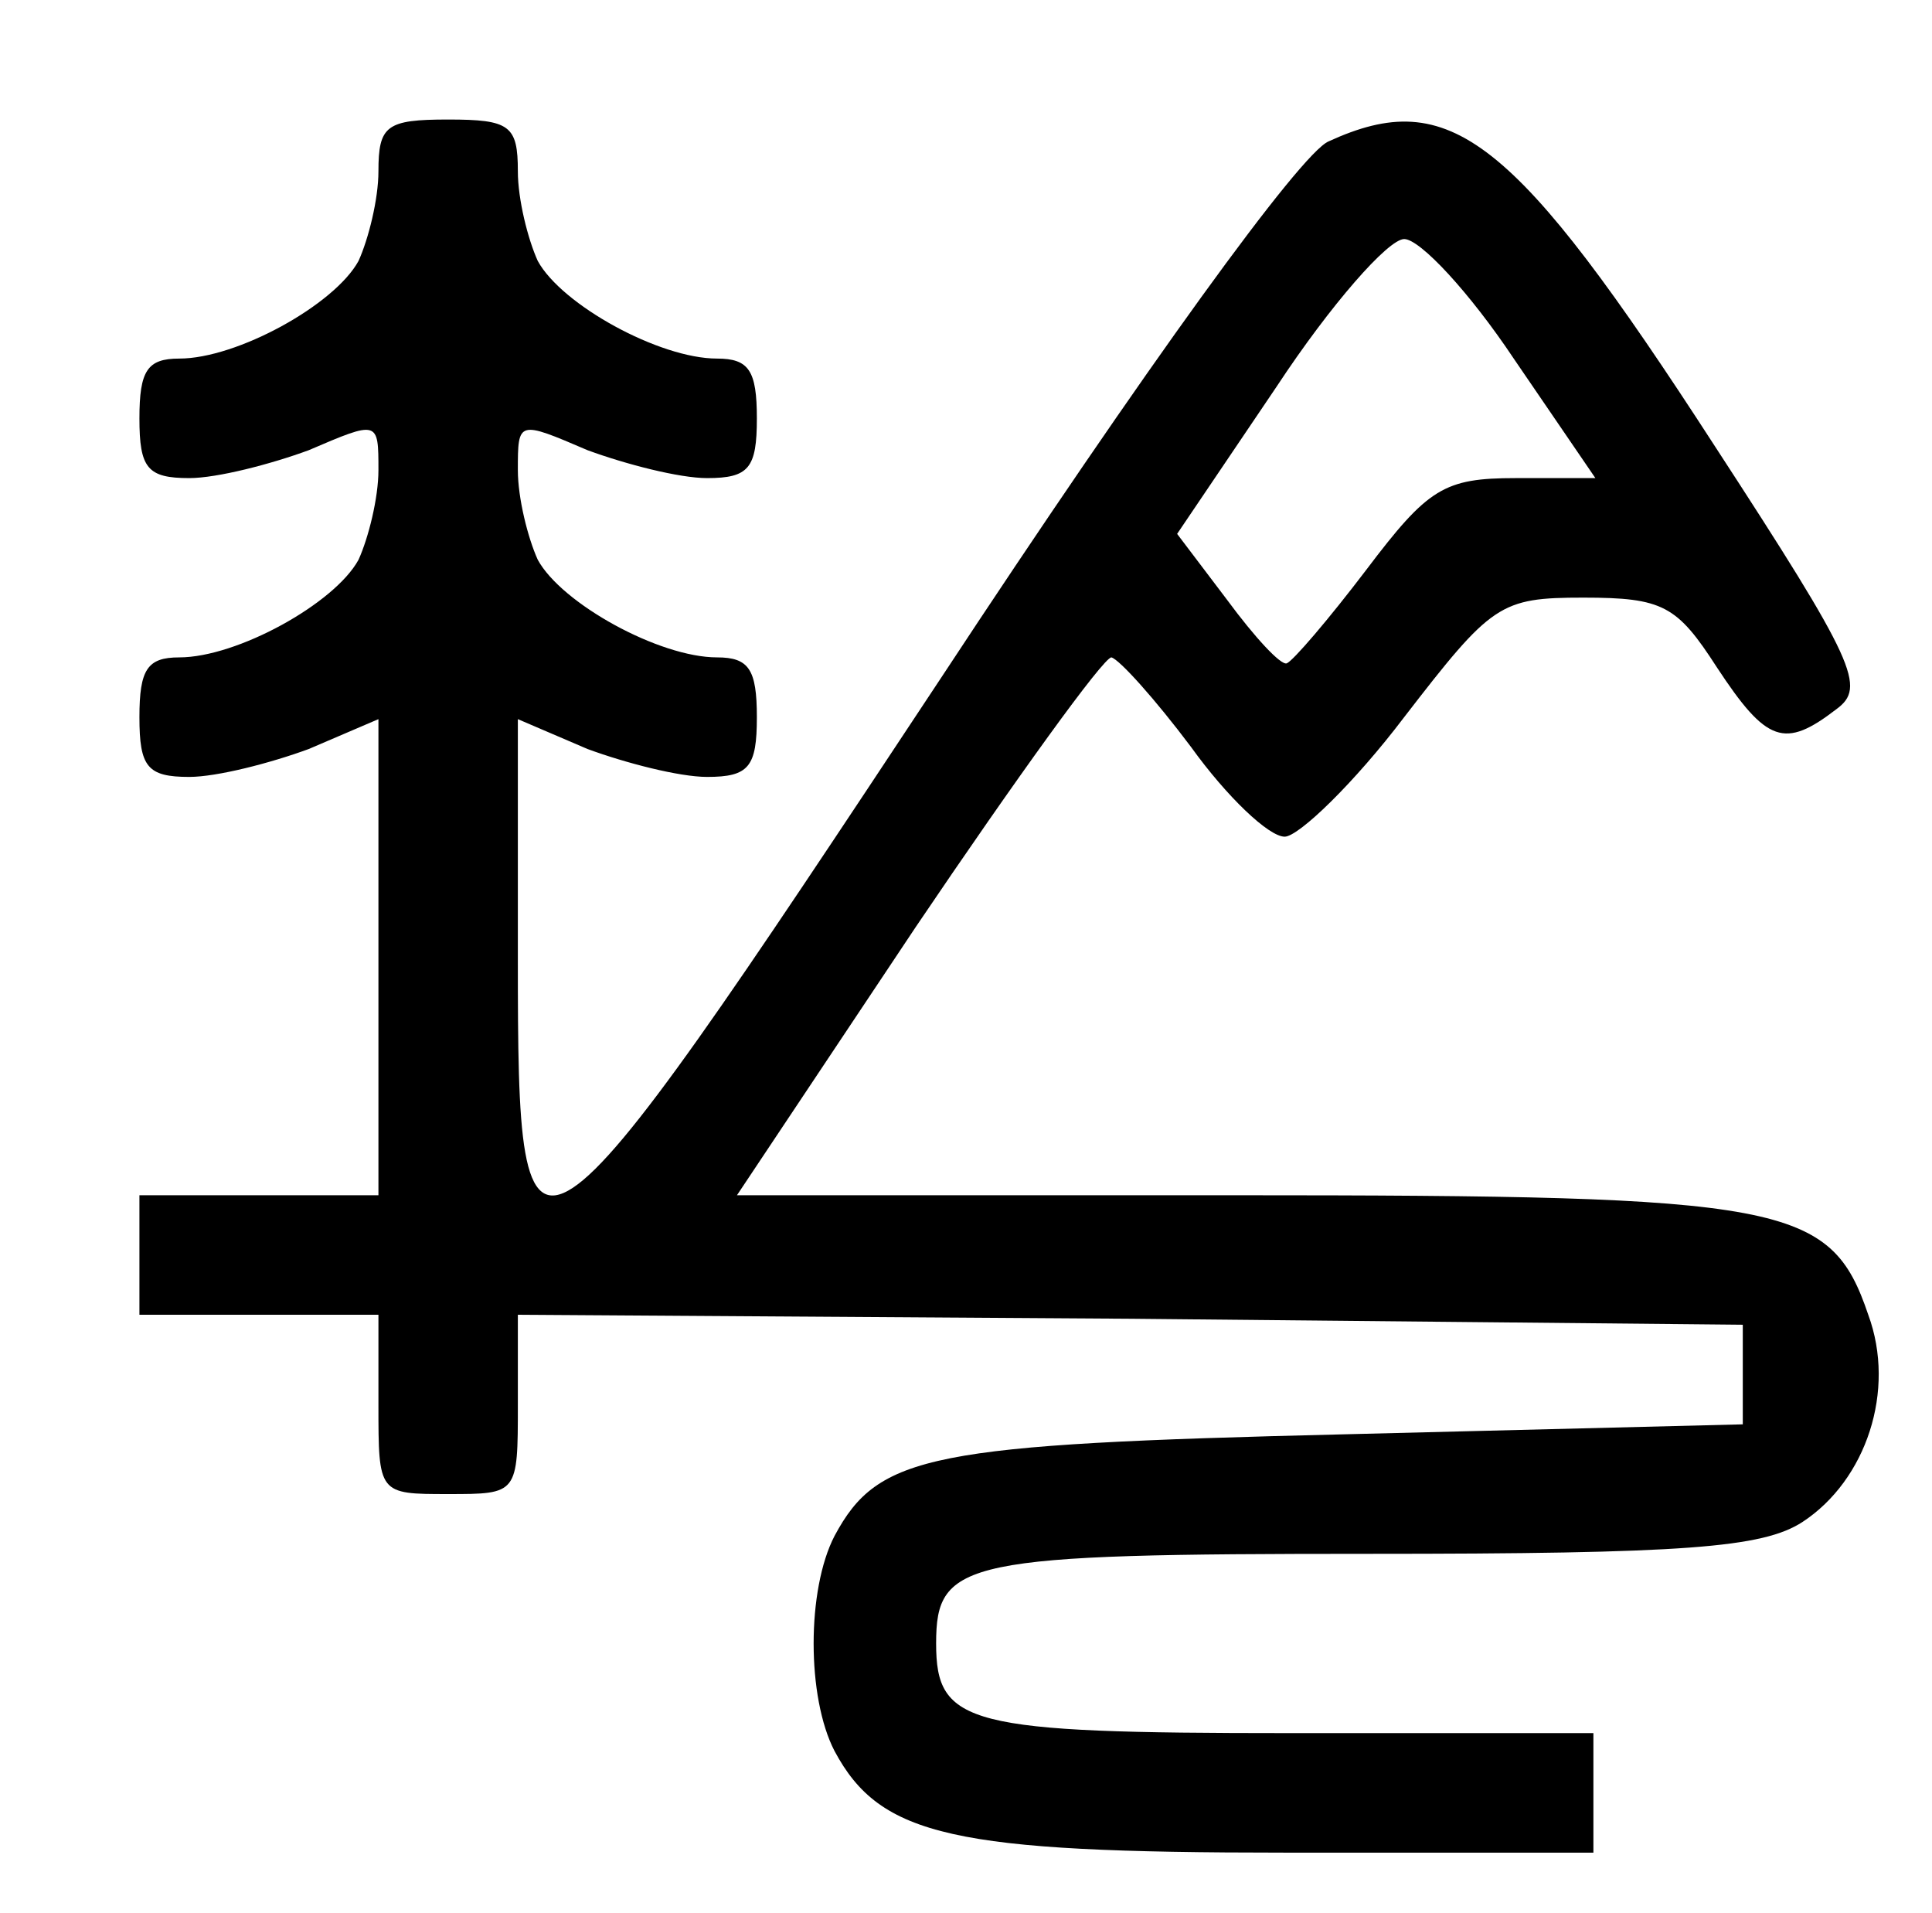
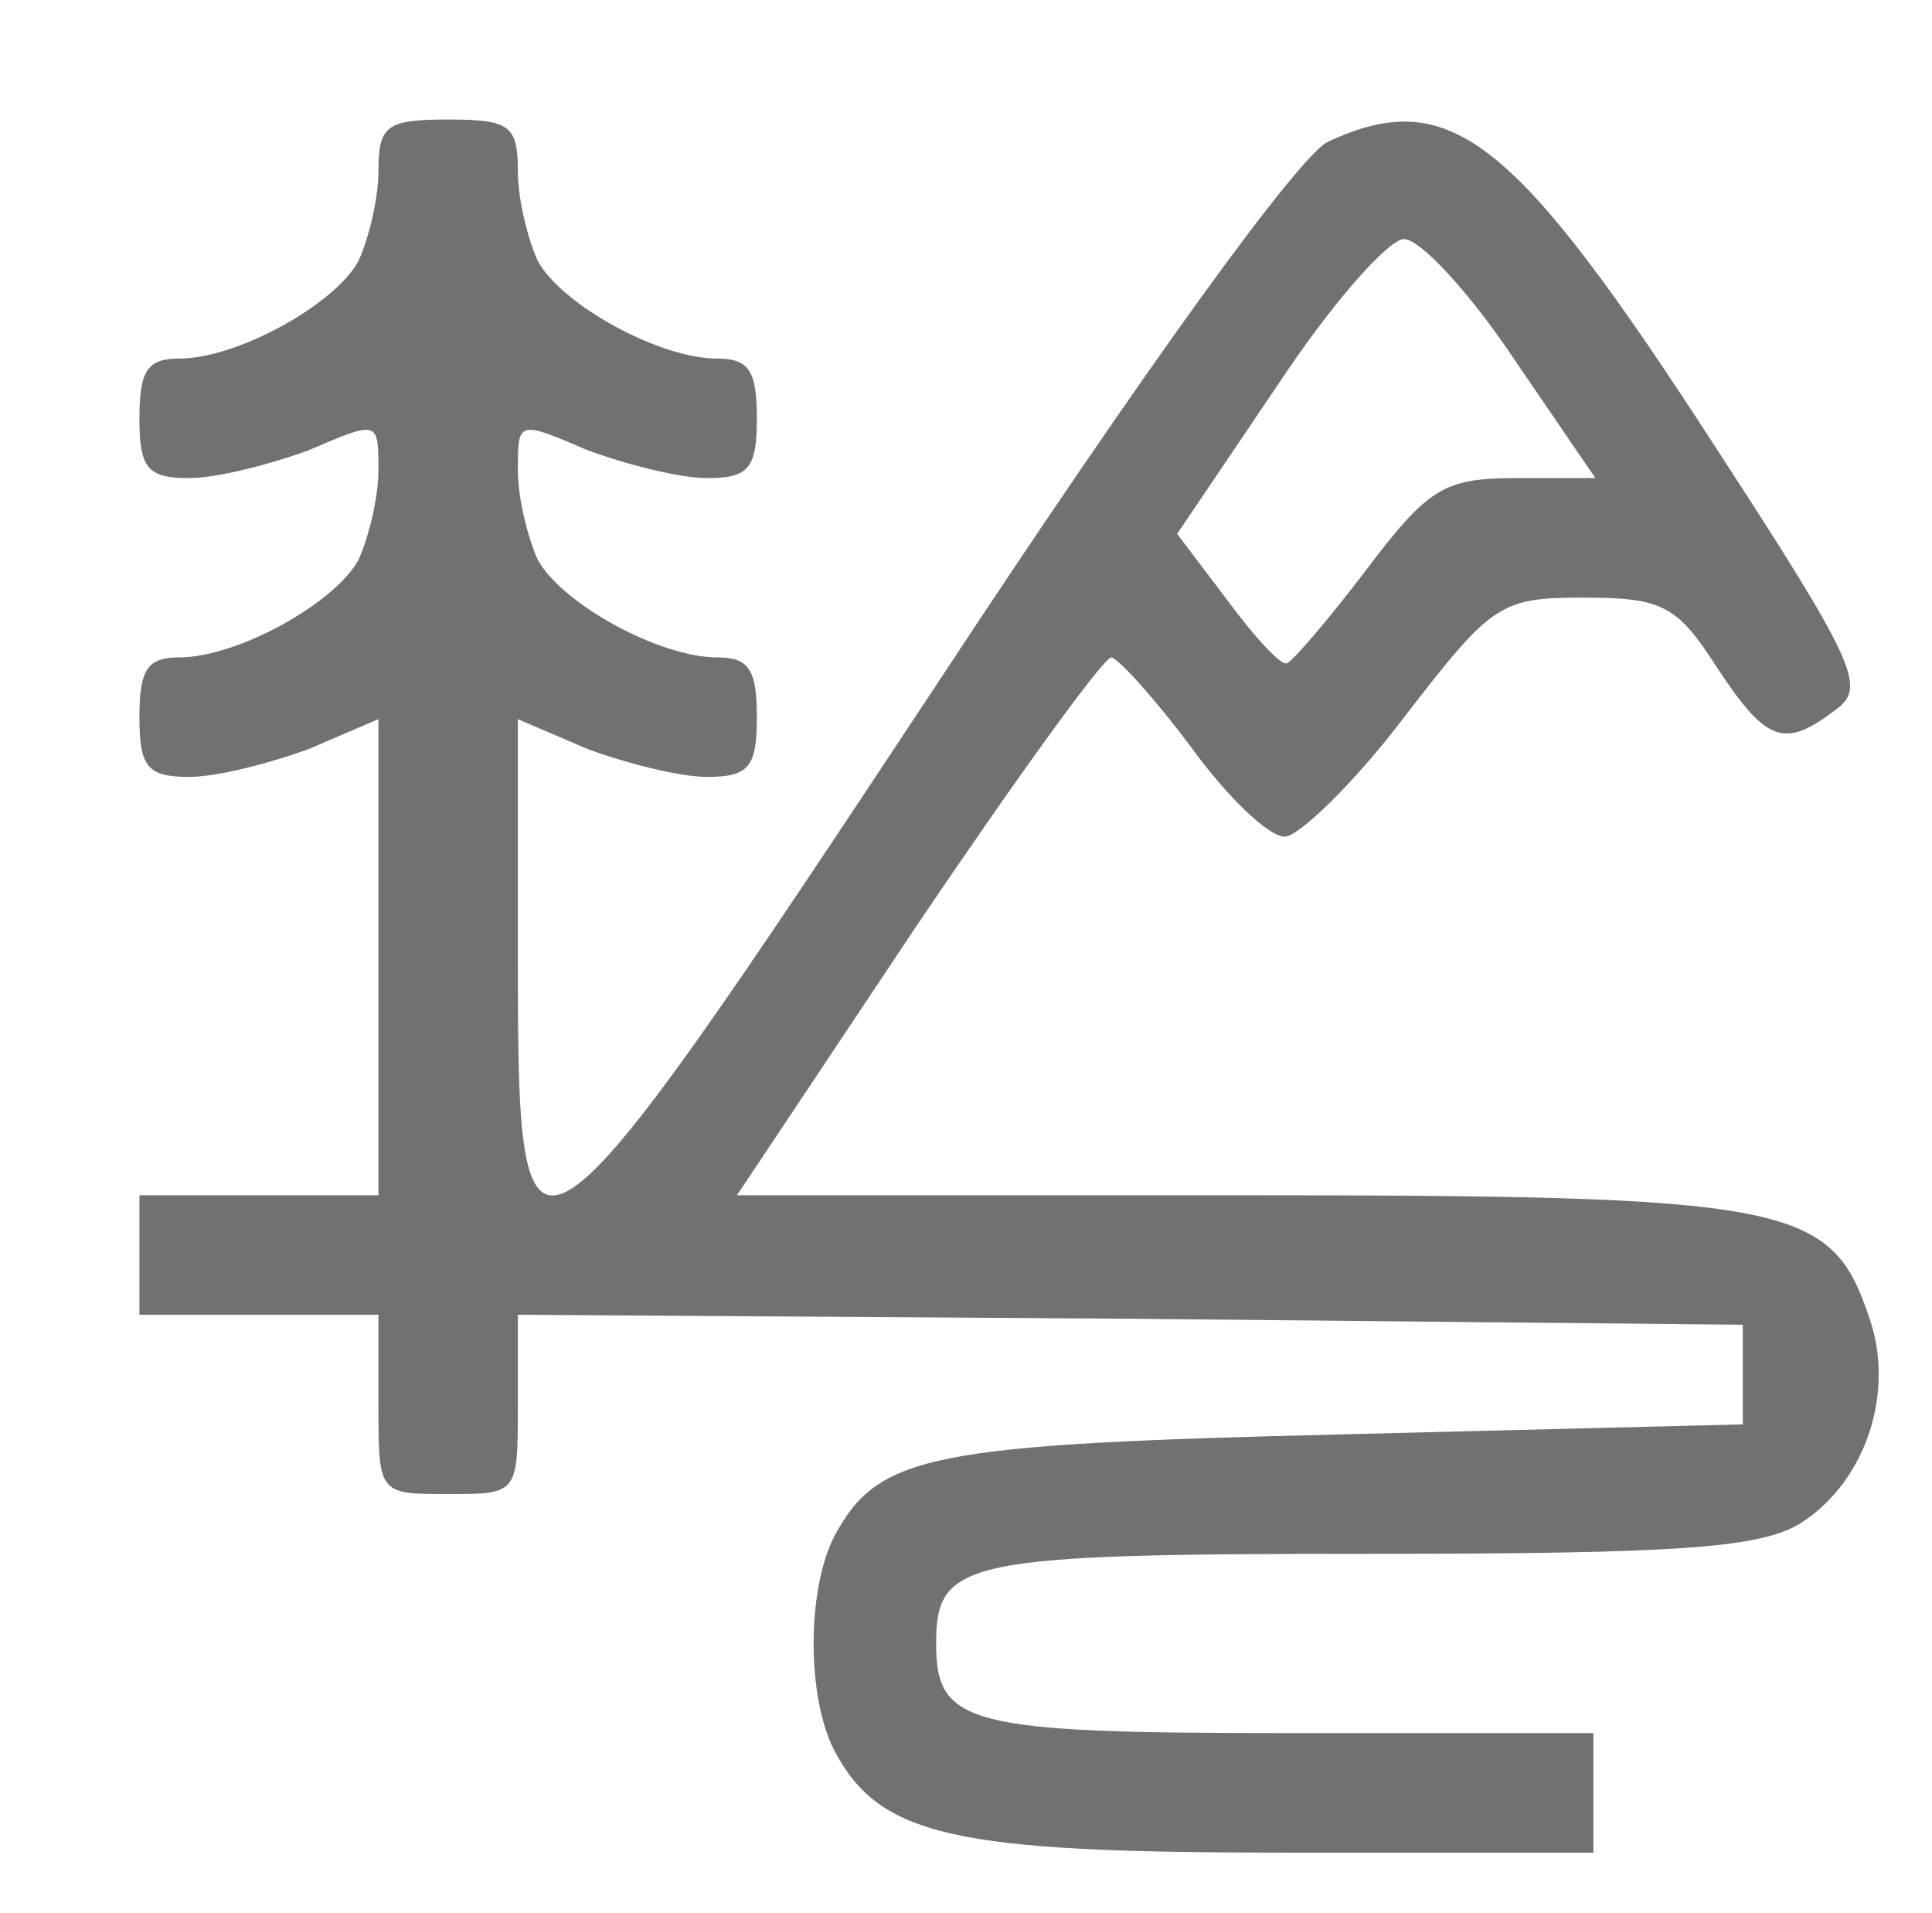
<svg xmlns="http://www.w3.org/2000/svg" version="1.0" width="97pt" height="96pt" viewBox="0 0 97 96" preserveAspectRatio="xMidYMid meet">
-   <g transform="translate(0,96) scale(0.1,-0.1)" fill="#000000" stroke="none">
+   <g transform="translate(0,96) scale(0.1,-0.1)" fill="#717171" stroke="none">
    <path d="M190 874 c0 -14 -5 -34 -10 -45 -12 -22 -61 -49 -90 -49 -16 0 -20 -6 -20 -30 0 -25 4 -30 25 -30 14 0 41 7 60 14 35 15 35 15 35 -10 0 -14 -5 -34 -10 -45 -12 -22 -61 -49 -90 -49 -16 0 -20 -6 -20 -30 0 -25 4 -30 25 -30 14 0 41 7 60 14 l35 15 0 -120 0 -119 -60 0 -60 0 0 -30 0 -30 60 0 60 0 0 -45 c0 -45 0 -45 35 -45 35 0 35 0 35 45 l0 45 308 -2 307 -3 0 -25 0 -25 -200 -5 c-208 -5 -234 -10 -256 -51 -14 -27 -14 -81 0 -108 23 -43 60 -51 226 -51 l155 0 0 30 0 30 -153 0 c-161 0 -177 4 -177 45 0 42 14 45 217 45 159 0 198 3 218 16 32 21 47 66 33 104 -19 56 -41 60 -318 60 l-250 0 90 135 c50 74 94 135 98 135 4 -1 22 -21 40 -45 18 -25 39 -45 47 -45 7 0 35 27 60 60 44 57 48 60 90 60 40 0 47 -4 67 -35 25 -38 34 -41 60 -21 15 11 10 23 -61 132 -101 156 -133 181 -194 153 -14 -6 -91 -112 -195 -270 -209 -316 -212 -318 -212 -140 l0 120 35 -15 c19 -7 46 -14 60 -14 21 0 25 5 25 30 0 24 -4 30 -20 30 -29 0 -78 27 -90 49 -5 11 -10 31 -10 45 0 25 0 25 35 10 19 -7 46 -14 60 -14 21 0 25 5 25 30 0 24 -4 30 -20 30 -29 0 -78 27 -90 49 -5 11 -10 31 -10 45 0 23 -4 26 -35 26 -31 0 -35 -3 -35 -26z m570 -94 l41 -60 -40 0 c-36 0 -44 -5 -75 -46 -19 -25 -37 -46 -40 -47 -3 -1 -16 13 -30 32 l-25 33 50 74 c27 41 56 74 64 74 8 0 33 -27 55 -60z" />
  </g>
</svg>
